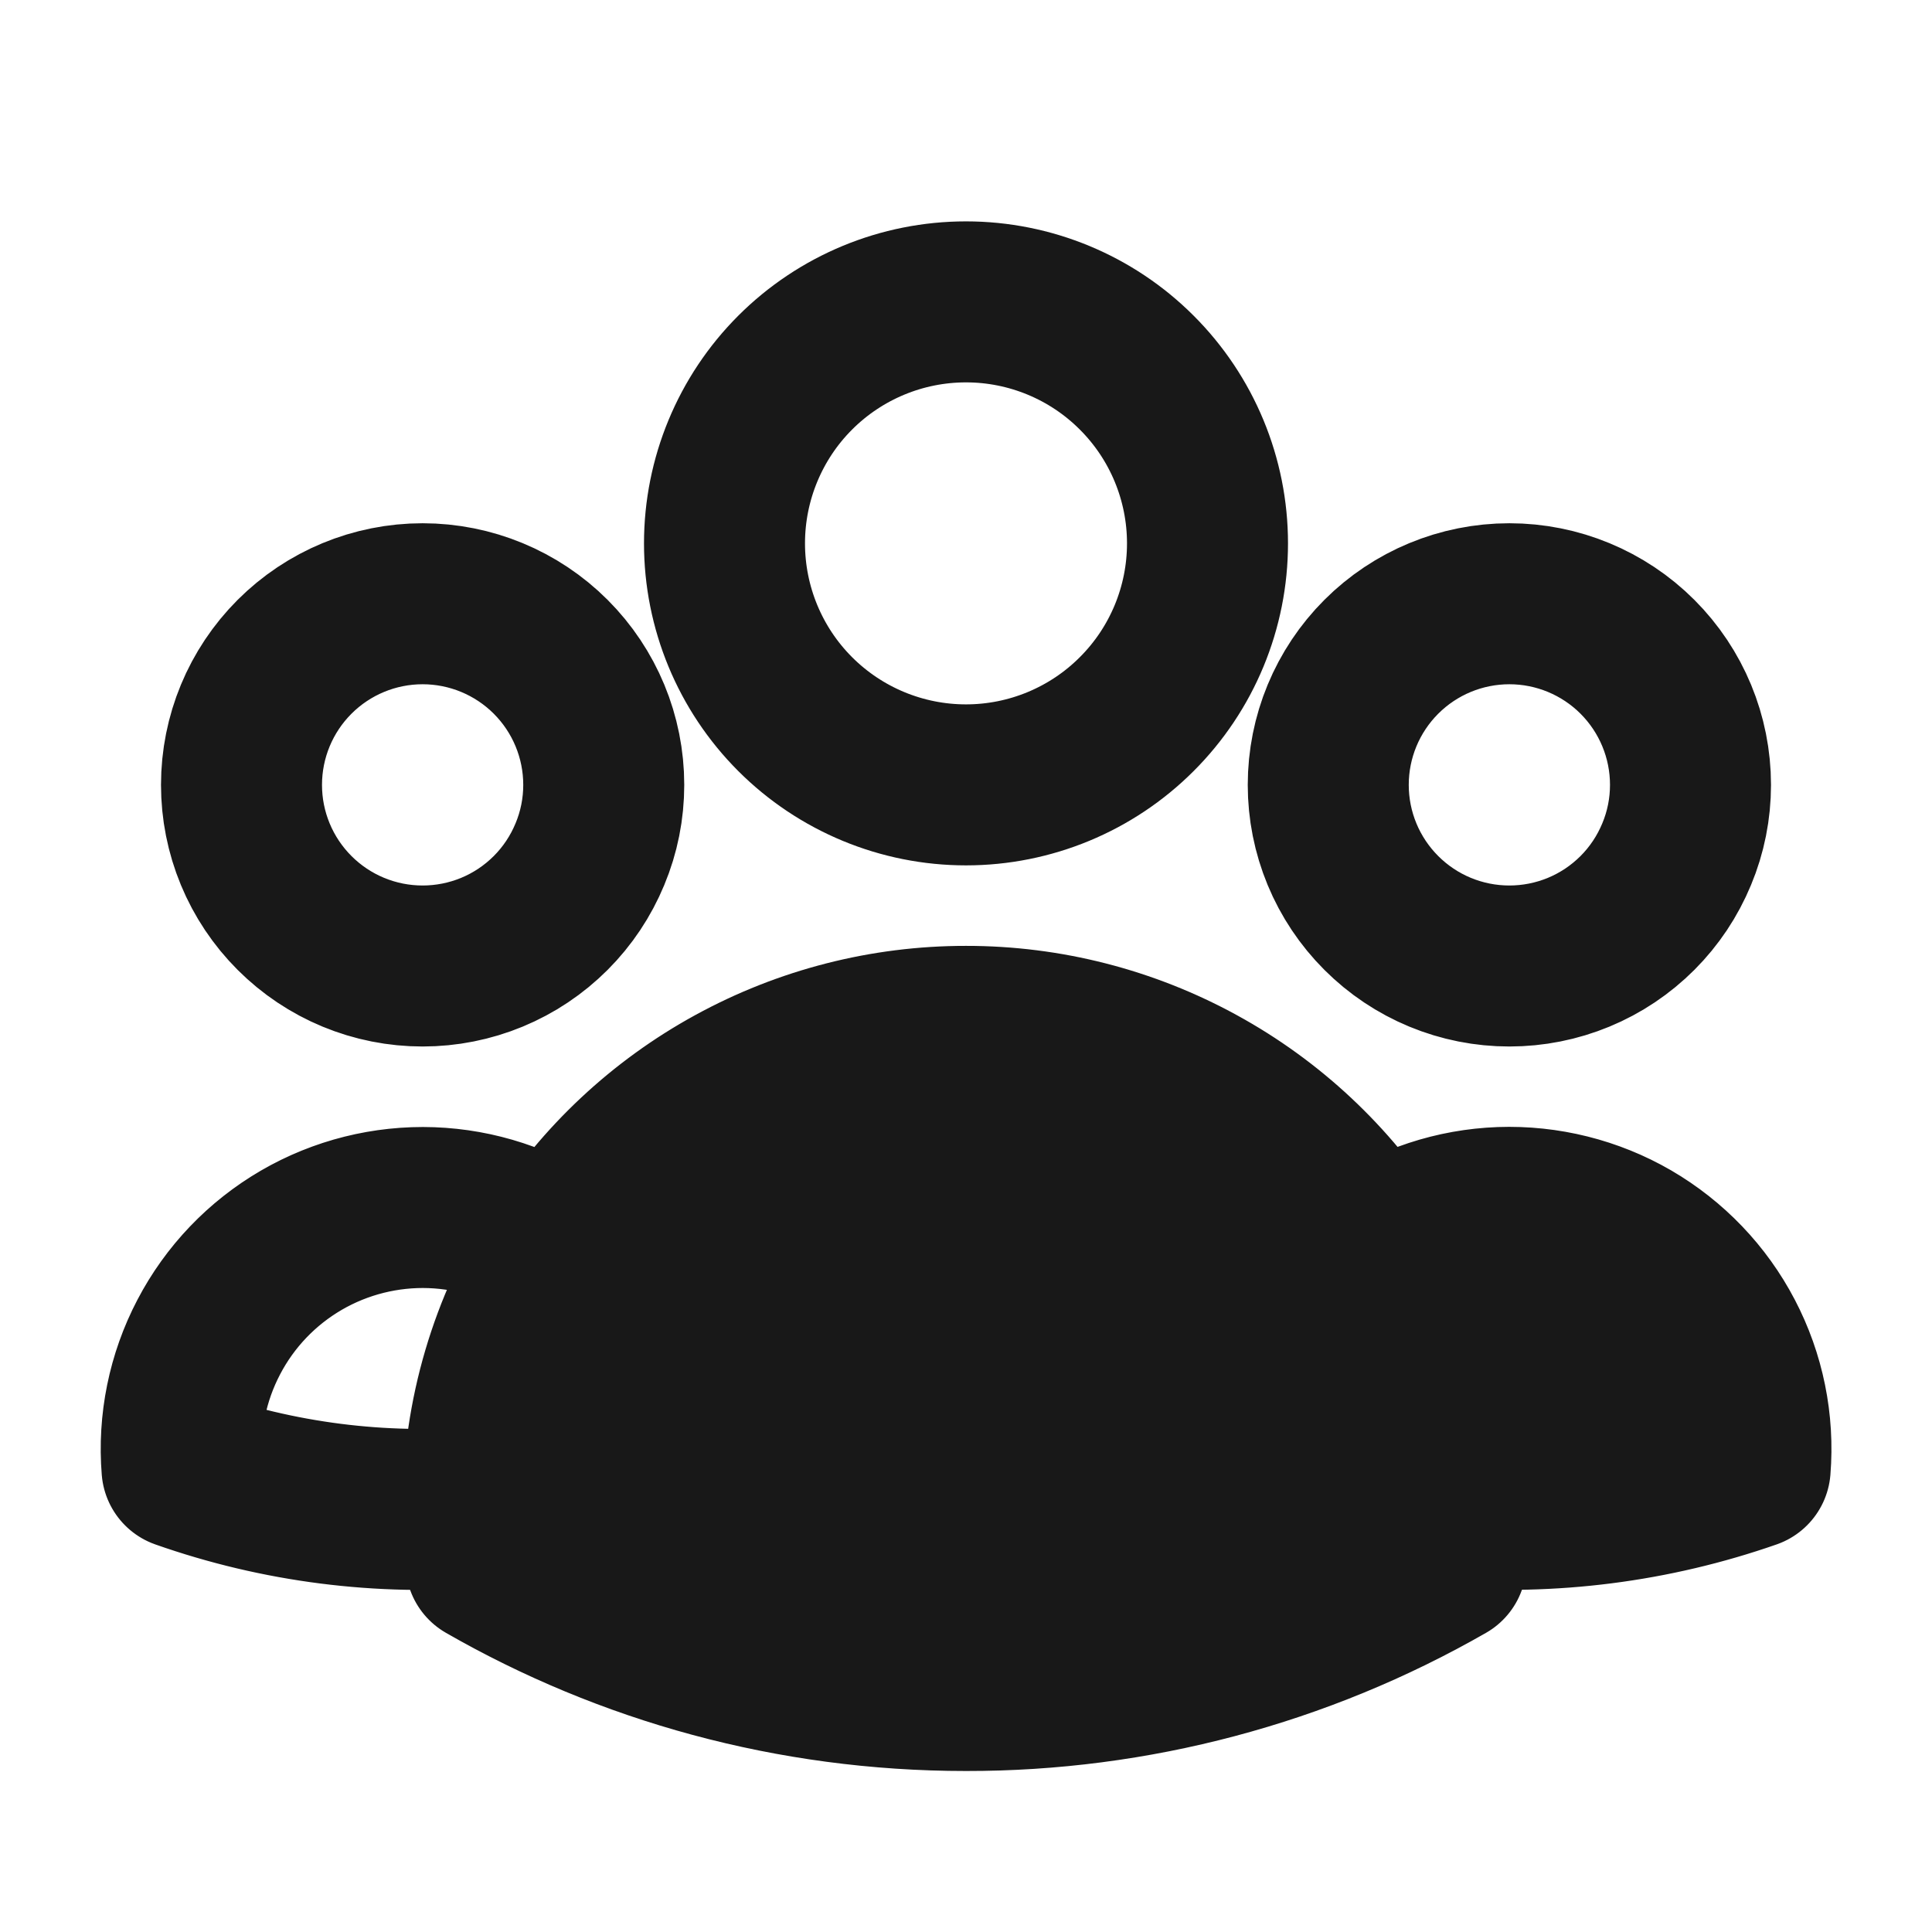
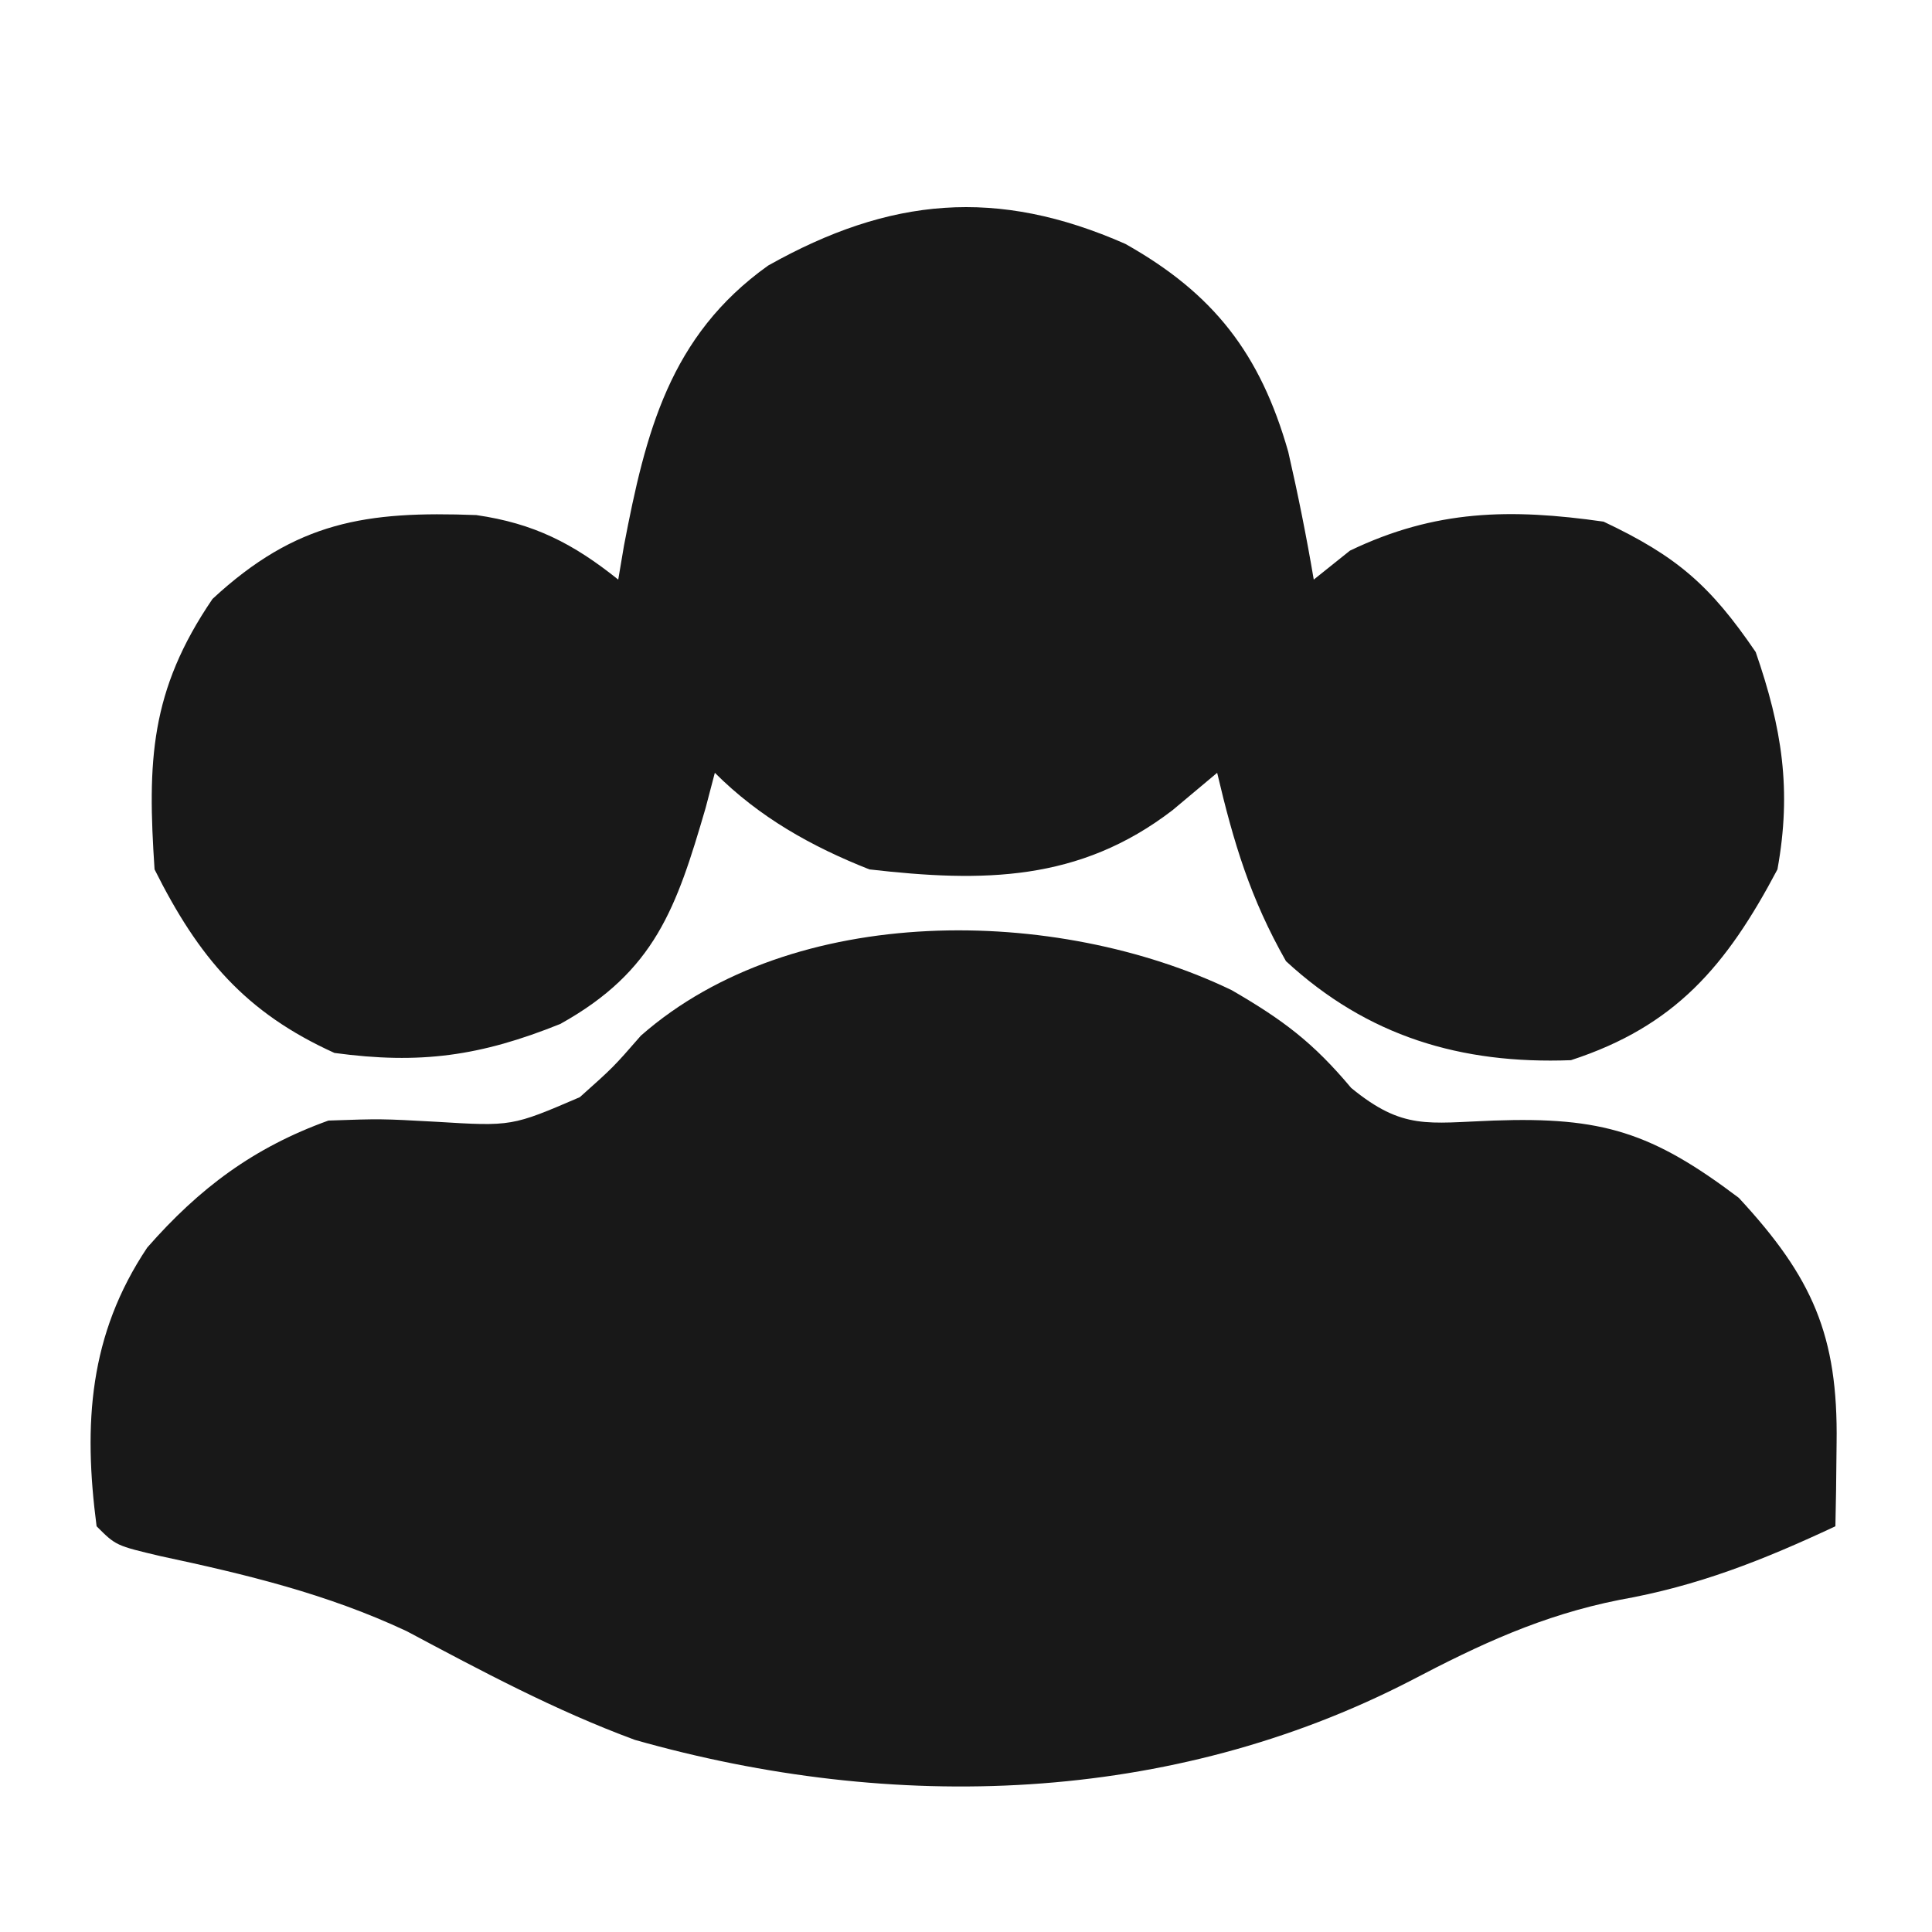
- <svg xmlns="http://www.w3.org/2000/svg" width="24" height="24" viewBox="0 0 24 24" fill="none">
-   <path d="M17.999 18.719L18 18.75C18 18.975 17.988 19.197 17.963 19.416C16.148 20.457 14.092 21.003 12 21C9.83 21 7.793 20.424 6.037 19.416C6.011 19.185 5.999 18.952 6 18.719C6.003 17.586 6.331 16.477 6.942 15.522C7.484 14.672 8.231 13.972 9.115 13.488C10 13.003 10.992 12.749 12 12.75C13.008 12.749 14 13.003 14.885 13.488C15.769 13.972 16.517 14.672 17.059 15.522C17.669 16.477 17.996 17.587 18 18.72C19.267 18.823 20.541 18.66 21.741 18.241C21.787 17.676 21.672 17.11 21.409 16.608C21.147 16.106 20.747 15.689 20.258 15.404C19.768 15.12 19.207 14.98 18.641 15C18.075 15.021 17.526 15.201 17.059 15.521M6 18.719C4.733 18.826 3.46 18.664 2.261 18.242C2.215 17.678 2.33 17.112 2.593 16.61C2.855 16.108 3.254 15.691 3.744 15.406C4.233 15.122 4.794 14.982 5.359 15.002C5.925 15.023 6.474 15.203 6.942 15.522M15.713 17.089C15.708 17.089 15.463 17.297 15.057 17.655L15.053 17.658M15.053 17.658C14.805 17.879 14.686 18.181 14.662 18.549C14.651 18.715 14.795 18.831 14.933 18.914C15.218 19.086 15.622 19.054 16.025 18.925C16.435 18.794 16.601 18.392 16.659 18.066C16.724 17.701 16.603 17.343 16.499 17.049C16.43 16.857 16.286 16.669 16.11 16.491M15.053 17.658C15.008 17.598 14.973 17.53 14.955 17.447C14.893 17.168 14.815 16.869 14.893 16.619C14.984 16.327 15.09 16.081 15.237 16.07C15.403 16.057 15.625 16.057 15.827 16.23C15.926 16.314 16.022 16.402 16.11 16.491M15.053 17.658C15.105 17.727 15.17 17.784 15.241 17.838C15.305 17.888 15.388 17.898 15.45 17.901C15.56 17.906 15.66 17.822 15.772 17.702C15.903 17.561 16.008 17.273 16.085 16.894C16.113 16.755 16.118 16.62 16.11 16.491M16.11 16.491C16.098 16.301 16.056 16.123 16.01 15.964C15.944 15.738 15.817 15.546 15.636 15.369C15.461 15.198 15.18 15.168 14.889 15.183M14.889 15.183C14.832 15.186 14.773 15.191 14.716 15.197C14.336 15.236 13.973 15.493 13.609 15.81M14.889 15.183C14.911 15.392 14.897 15.623 14.811 15.903C14.714 16.217 14.58 16.708 14.433 16.947C14.161 17.39 13.762 17.882 13.46 17.88M14.889 15.183C14.876 15.058 14.851 14.94 14.82 14.824C14.747 14.549 14.497 14.309 14.165 14.046C13.767 13.729 13.256 13.656 12.822 13.634C12.334 13.608 11.943 13.765 11.623 13.967C11.421 14.093 11.18 14.325 10.97 14.702C10.926 14.78 10.884 14.864 10.845 14.953M13.609 15.81C13.597 15.821 13.584 15.832 13.572 15.843C13.121 16.24 12.974 16.721 12.959 17.016C12.942 17.328 13.058 17.567 13.165 17.715C13.22 17.79 13.308 17.843 13.384 17.868C13.409 17.876 13.434 17.88 13.46 17.88M13.609 15.81C13.651 15.885 13.682 15.961 13.702 16.038C13.792 16.399 13.894 16.834 13.728 17.275C13.646 17.495 13.557 17.701 13.46 17.88M13.609 15.81C13.464 15.552 13.195 15.307 12.884 15.068C12.502 14.775 12.011 14.791 11.572 14.831C11.429 14.845 11.277 14.886 11.13 14.939M13.46 17.88C13.331 18.118 13.187 18.307 13.022 18.413C12.76 18.581 12.433 18.738 12.095 18.652C12.09 18.651 12.084 18.65 12.079 18.648M10.845 14.953C10.827 14.996 10.809 15.04 10.791 15.085M10.845 14.953C10.936 14.944 11.031 14.939 11.13 14.939M10.845 14.953C10.811 14.957 10.777 14.96 10.744 14.964C10.307 15.019 9.942 15.35 9.659 15.711C9.337 16.12 9.366 16.69 9.429 17.127C9.472 17.428 9.634 17.651 9.809 17.828M10.791 15.085C10.669 15.393 10.578 15.735 10.532 16.022C10.466 16.437 10.5 16.722 10.578 16.994C10.657 17.265 10.779 17.515 10.96 17.766C11.051 17.892 11.145 18.003 11.24 18.102M10.791 15.085C10.81 15.075 10.829 15.066 10.849 15.056C10.938 15.015 11.033 14.975 11.13 14.939M10.791 15.085C10.594 15.183 10.432 15.306 10.263 15.514C10.078 15.742 9.891 16.071 9.785 16.356C9.678 16.641 9.658 16.874 9.675 17.128C9.691 17.383 9.74 17.617 9.809 17.828M11.24 18.102C11.517 18.388 11.8 18.56 12.033 18.635M11.24 18.102C11.182 18.125 11.122 18.142 11.058 18.152C10.655 18.212 10.223 18.202 9.965 17.975C9.914 17.93 9.861 17.881 9.809 17.828M11.24 18.102C11.395 18.038 11.53 17.928 11.654 17.801M12.033 18.635C12.049 18.64 12.064 18.644 12.079 18.648M12.033 18.635C12.035 18.564 12.039 18.491 12.046 18.416C12.086 17.996 12.209 17.519 12.277 17.154C12.287 17.101 12.166 17.552 11.798 17.91C11.701 18.004 11.662 17.915 11.654 17.801M12.033 18.635C12.033 18.652 12.032 18.669 12.032 18.686M12.079 18.648C12.063 18.661 12.048 18.674 12.032 18.686M12.079 18.648C12.084 18.643 12.09 18.639 12.096 18.634C12.385 18.39 12.58 17.897 12.744 17.333C12.886 16.848 12.8 16.427 12.706 16.089C12.605 15.722 12.331 15.431 12.008 15.195C11.738 14.997 11.422 14.941 11.13 14.939M9.809 17.828C9.854 17.967 9.907 18.095 9.966 18.212M9.966 18.212C10.003 18.287 10.042 18.357 10.082 18.423C10.286 18.755 10.738 18.919 11.191 18.999C11.512 19.055 11.786 18.886 12.032 18.686M9.966 18.212C9.736 18.277 9.287 18.41 8.813 18.555C8.641 18.598 8.647 18.568 8.665 18.374C8.684 18.18 8.706 17.831 8.744 17.573C8.807 17.148 8.888 16.81 9.206 16.223C9.443 15.785 9.84 15.09 10.161 14.585C10.482 14.08 10.745 13.788 10.812 13.644C10.851 13.559 10.482 13.808 9.981 14.203C9.765 14.373 9.634 14.498 9.389 14.762C9.144 15.026 8.796 15.419 8.449 15.948C8.101 16.477 7.747 17.116 7.572 17.537C7.327 18.125 7.249 18.458 7.297 18.707C7.327 18.866 7.385 18.986 7.489 19.074C7.67 19.228 7.873 19.445 8.205 19.547C8.324 19.584 8.598 19.635 9.179 19.68C9.542 19.708 10.037 19.735 10.931 19.701C11.336 19.686 11.817 19.661 12.283 19.633M9.966 18.212C9.988 18.206 10.008 18.2 10.027 18.195C10.099 18.165 10.11 18.132 10.122 18.098M12.032 18.686C12.031 18.948 12.065 19.172 12.109 19.355C12.139 19.48 12.205 19.57 12.283 19.633M11.654 17.801C11.739 17.714 11.819 17.619 11.897 17.524C12.157 17.211 12.269 16.797 12.331 16.446C12.377 16.19 12.321 16.038 12.266 15.976C12.237 15.942 12.171 15.945 12.104 16.009C11.928 16.177 11.842 16.505 11.759 16.834C11.671 17.182 11.648 17.507 11.653 17.77C11.653 17.78 11.654 17.791 11.654 17.801ZM12.283 19.633C12.345 19.682 12.413 19.715 12.476 19.735C12.817 19.845 13.266 19.736 13.712 19.591C13.807 19.56 13.896 19.53 13.978 19.503M12.283 19.633C12.845 19.598 13.388 19.559 13.756 19.524C13.837 19.517 13.91 19.509 13.978 19.503M13.978 19.503C14.867 19.204 15.011 19.101 15.043 19.109C15.119 19.128 14.938 19.277 14.817 19.346C14.704 19.412 14.557 19.445 13.978 19.503ZM18.854 16.659C18.75 16.574 18.535 16.422 18.469 16.416C18.434 16.414 18.399 16.433 18.369 16.461C18.305 16.521 18.281 16.605 18.263 16.666C18.246 16.727 18.278 16.889 18.363 17.122C18.436 17.325 18.622 17.41 18.761 17.46C18.893 17.507 19.068 17.482 19.256 17.453C19.376 17.434 19.467 17.366 19.536 17.286M19.536 17.286C19.571 17.247 19.6 17.204 19.625 17.163C19.787 16.893 19.594 16.441 19.407 16.119C19.374 16.063 19.336 16.044 19.304 16.027C19.273 16.011 19.241 16.003 19.205 16.044C19.104 16.16 19.093 16.356 19.119 16.543C19.167 16.875 19.355 17.127 19.536 17.286ZM19.536 17.286C19.604 17.346 19.67 17.392 19.727 17.425C19.809 17.471 19.911 17.406 19.985 17.341C20.182 17.169 20.037 16.681 19.93 16.404C19.79 16.044 20.438 17.157 20.738 17.389C20.795 17.433 20.838 17.445 20.872 17.435C20.905 17.425 20.933 17.387 20.947 17.348C20.942 17.183 20.804 16.944 20.521 16.633C20.455 16.57 20.407 16.533 20.357 16.496M15 6.75C15 7.546 14.684 8.309 14.121 8.871C13.559 9.434 12.795 9.75 12 9.75C11.204 9.75 10.441 9.434 9.878 8.871C9.316 8.309 9 7.546 9 6.75C9 5.954 9.316 5.191 9.878 4.629C10.441 4.066 11.204 3.75 12 3.75C12.795 3.75 13.559 4.066 14.121 4.629C14.684 5.191 15 5.954 15 6.75ZM21 9.75C21 10.046 20.942 10.338 20.828 10.611C20.715 10.884 20.55 11.132 20.341 11.341C20.132 11.55 19.884 11.716 19.611 11.829C19.338 11.942 19.045 12 18.75 12C18.454 12 18.162 11.942 17.889 11.829C17.616 11.716 17.368 11.55 17.159 11.341C16.95 11.132 16.784 10.884 16.671 10.611C16.558 10.338 16.5 10.046 16.5 9.75C16.5 9.153 16.737 8.581 17.159 8.159C17.581 7.737 18.153 7.5 18.75 7.5C19.346 7.5 19.919 7.737 20.341 8.159C20.763 8.581 21 9.153 21 9.75ZM7.5 9.75C7.5 10.046 7.442 10.338 7.328 10.611C7.215 10.884 7.05 11.132 6.841 11.341C6.632 11.55 6.384 11.716 6.111 11.829C5.838 11.942 5.545 12 5.25 12C4.954 12 4.662 11.942 4.389 11.829C4.116 11.716 3.868 11.55 3.659 11.341C3.45 11.132 3.284 10.884 3.171 10.611C3.058 10.338 3 10.046 3 9.75C3 9.153 3.237 8.581 3.659 8.159C4.081 7.737 4.653 7.5 5.25 7.5C5.846 7.5 6.419 7.737 6.841 8.159C7.263 8.581 7.5 9.153 7.5 9.75Z" stroke="#181818" stroke-width="2" stroke-linecap="round" stroke-linejoin="round" />
+ <svg xmlns="http://www.w3.org/2000/svg" version="1.1" width="100" height="100">
+   <path d="M0 0 C2.652 1.538 4.206 2.698 6.188 5.062 C8.869 7.257 10.149 6.875 13.562 6.75 C19.187 6.548 21.76 7.36 26.25 10.75 C30.062 14.863 31.393 17.87 31.312 23.438 C31.303 24.246 31.294 25.054 31.285 25.887 C31.274 26.502 31.262 27.116 31.25 27.75 C27.5 29.505 24.142 30.84 20.062 31.562 C16.064 32.36 12.857 33.857 9.25 35.75 C-3.171 42.148 -17.48 42.61 -30.891 38.805 C-35.022 37.281 -38.825 35.242 -42.707 33.176 C-46.837 31.241 -51.004 30.244 -55.449 29.293 C-57.75 28.75 -57.75 28.75 -58.75 27.75 C-59.444 22.447 -59.143 17.83 -56.129 13.324 C-53.431 10.245 -50.617 8.142 -46.75 6.75 C-44.031 6.656 -44.031 6.656 -41.188 6.812 C-37.256 7.052 -37.256 7.052 -33.738 5.539 C-32.003 3.99 -32.003 3.99 -30.578 2.355 C-22.686 -4.576 -9.059 -4.361 0 0 Z " fill="#181818" transform="translate(63.75,51.25)" />
+   <path d="M0 0 C4.56 2.566 6.979 5.667 8.43 10.762 C8.934 12.96 9.374 15.152 9.75 17.375 C10.369 16.88 10.988 16.385 11.625 15.875 C16.047 13.753 19.926 13.687 24.75 14.375 C28.549 16.171 30.27 17.671 32.625 21.125 C33.986 25.057 34.497 28.264 33.75 32.375 C31.112 37.368 28.458 40.493 23.062 42.25 C17.365 42.465 12.528 41.016 8.312 37.125 C6.466 33.874 5.605 31.008 4.75 27.375 C3.987 28.014 3.224 28.654 2.438 29.312 C-2.388 33.016 -7.372 33.051 -13.25 32.375 C-16.247 31.191 -18.944 29.681 -21.25 27.375 C-21.488 28.28 -21.488 28.28 -21.73 29.203 C-23.234 34.354 -24.342 37.648 -29.25 40.375 C-33.382 42.037 -36.496 42.477 -40.938 41.875 C-45.545 39.789 -47.964 36.946 -50.25 32.375 C-50.622 26.802 -50.498 23.138 -47.25 18.375 C-42.911 14.354 -39.291 13.82 -33.598 14.035 C-30.615 14.467 -28.594 15.499 -26.25 17.375 C-26.152 16.795 -26.054 16.215 -25.953 15.617 C-24.836 9.782 -23.6 4.765 -18.492 1.121 C-12.193 -2.424 -6.64 -2.927 0 0 Z " fill="#181818" transform="translate(58.25,12.625)" />
</svg>
